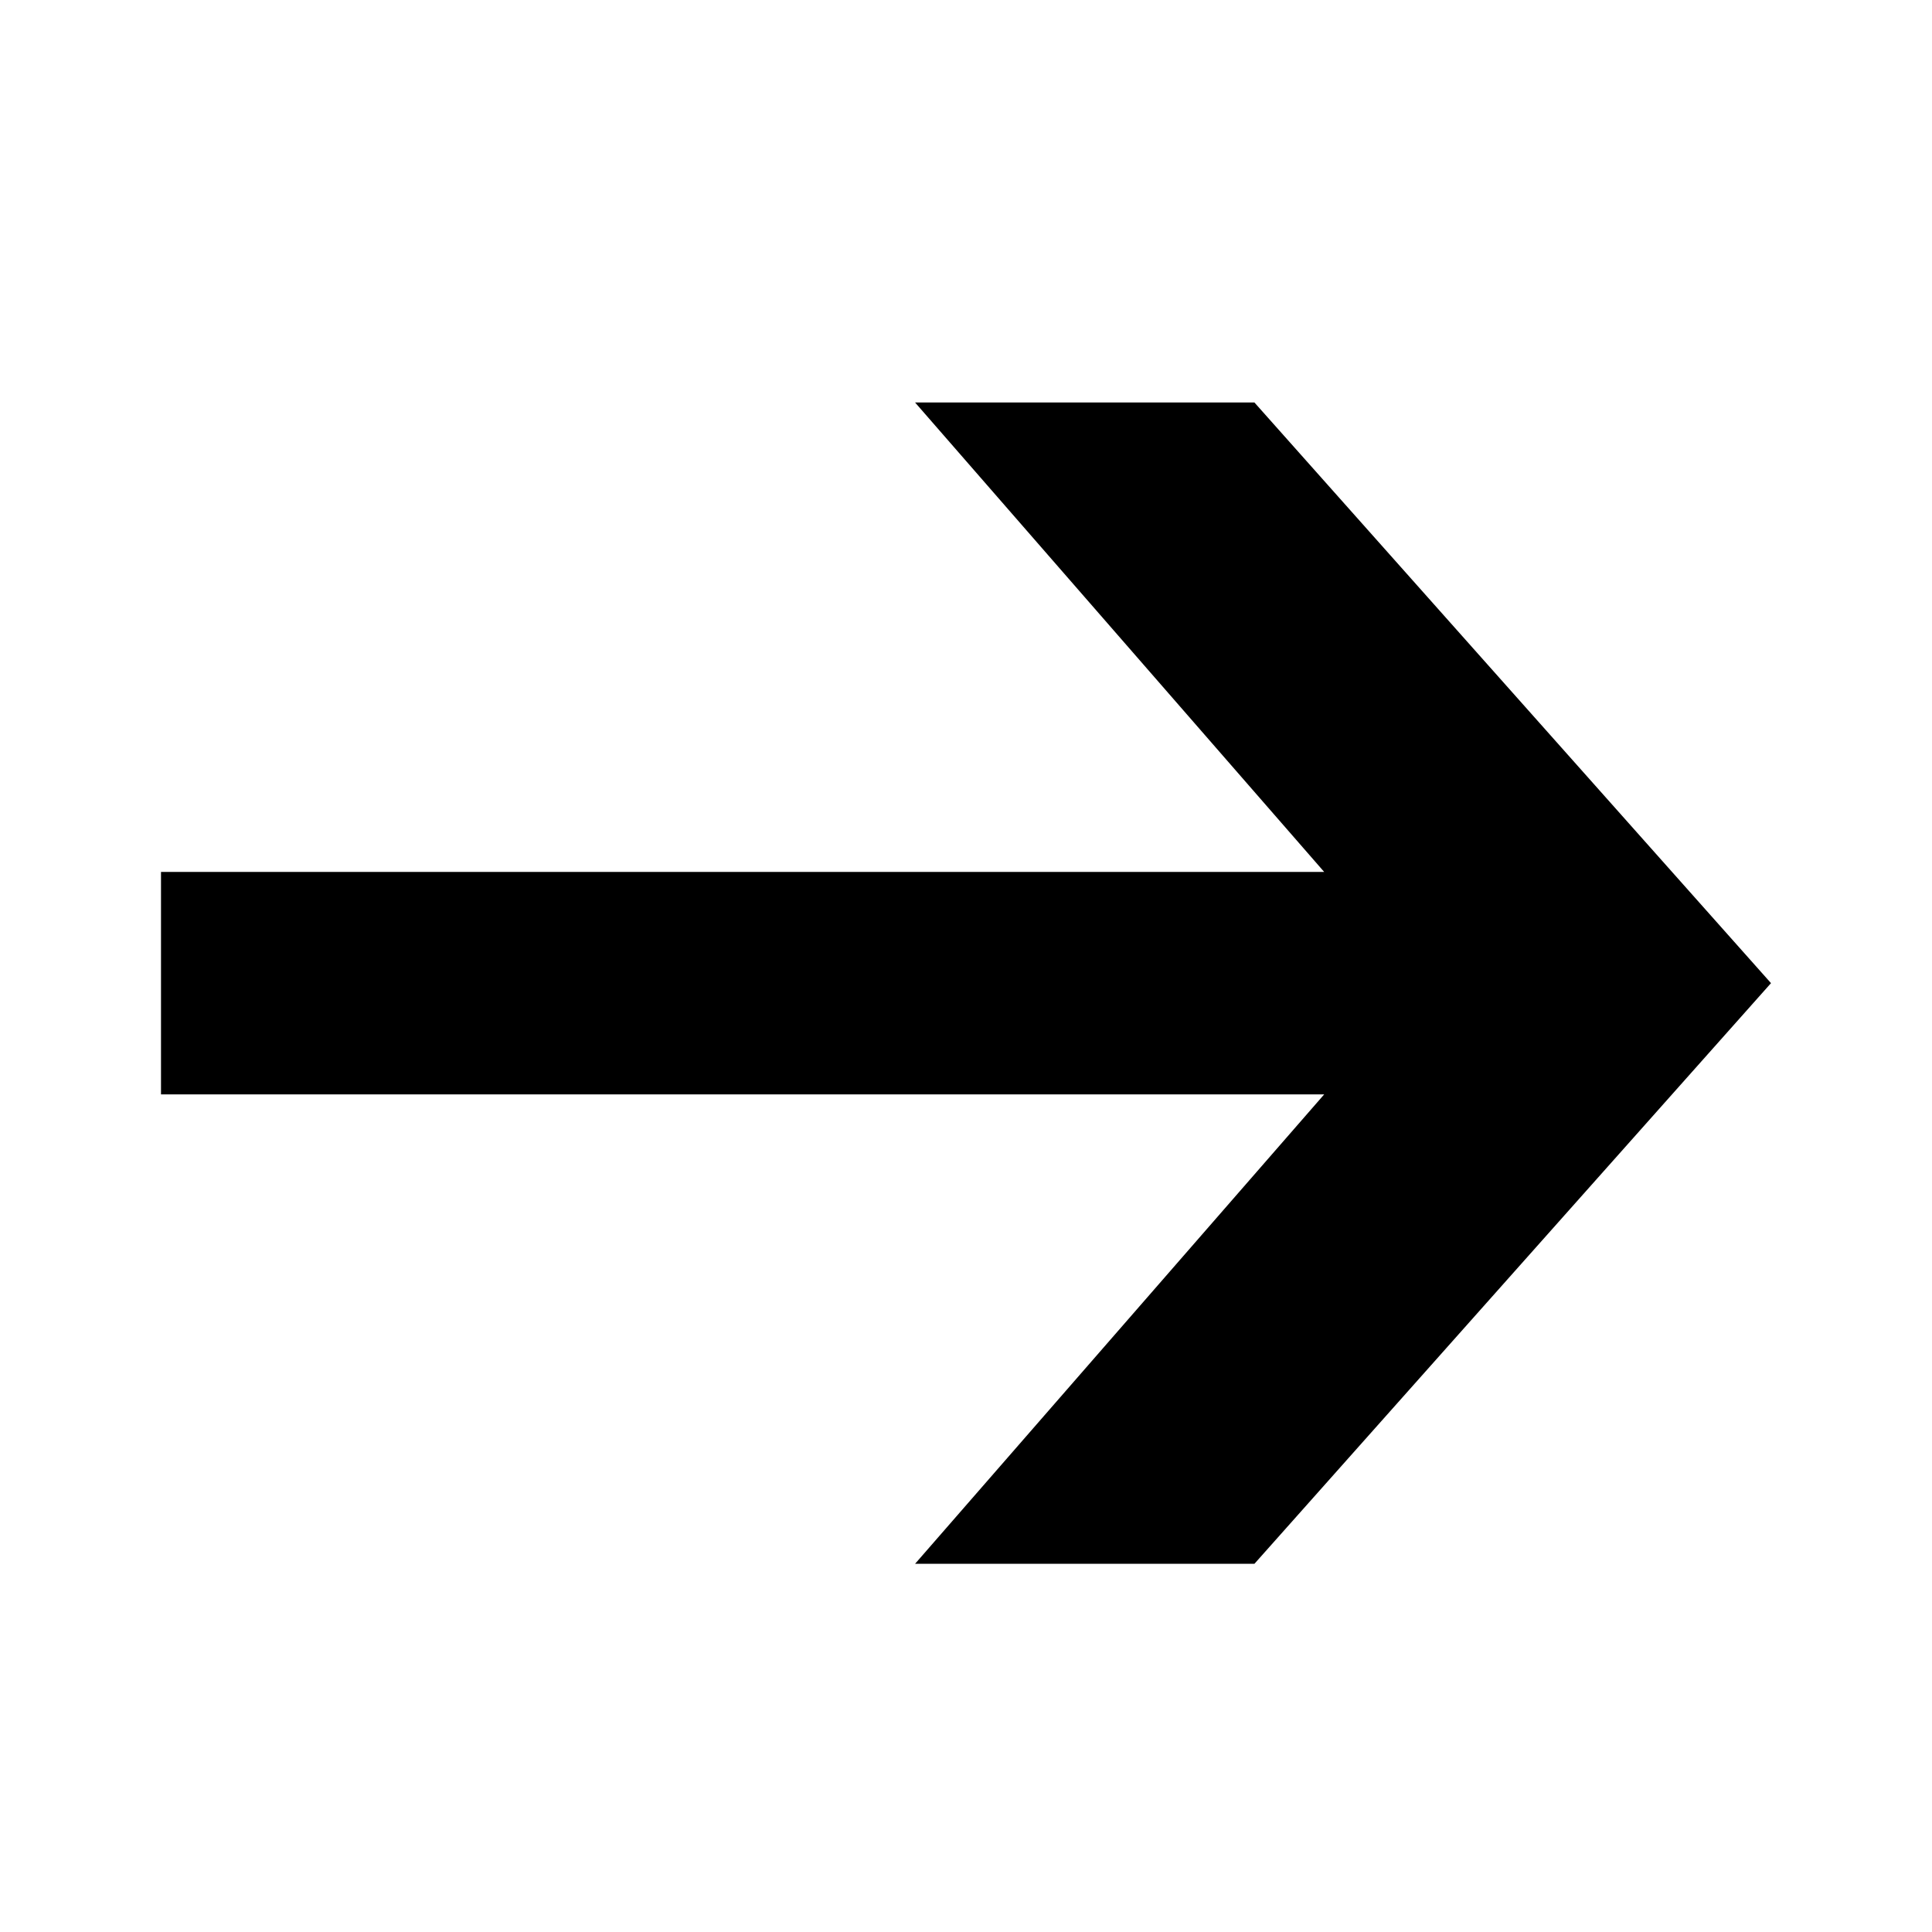
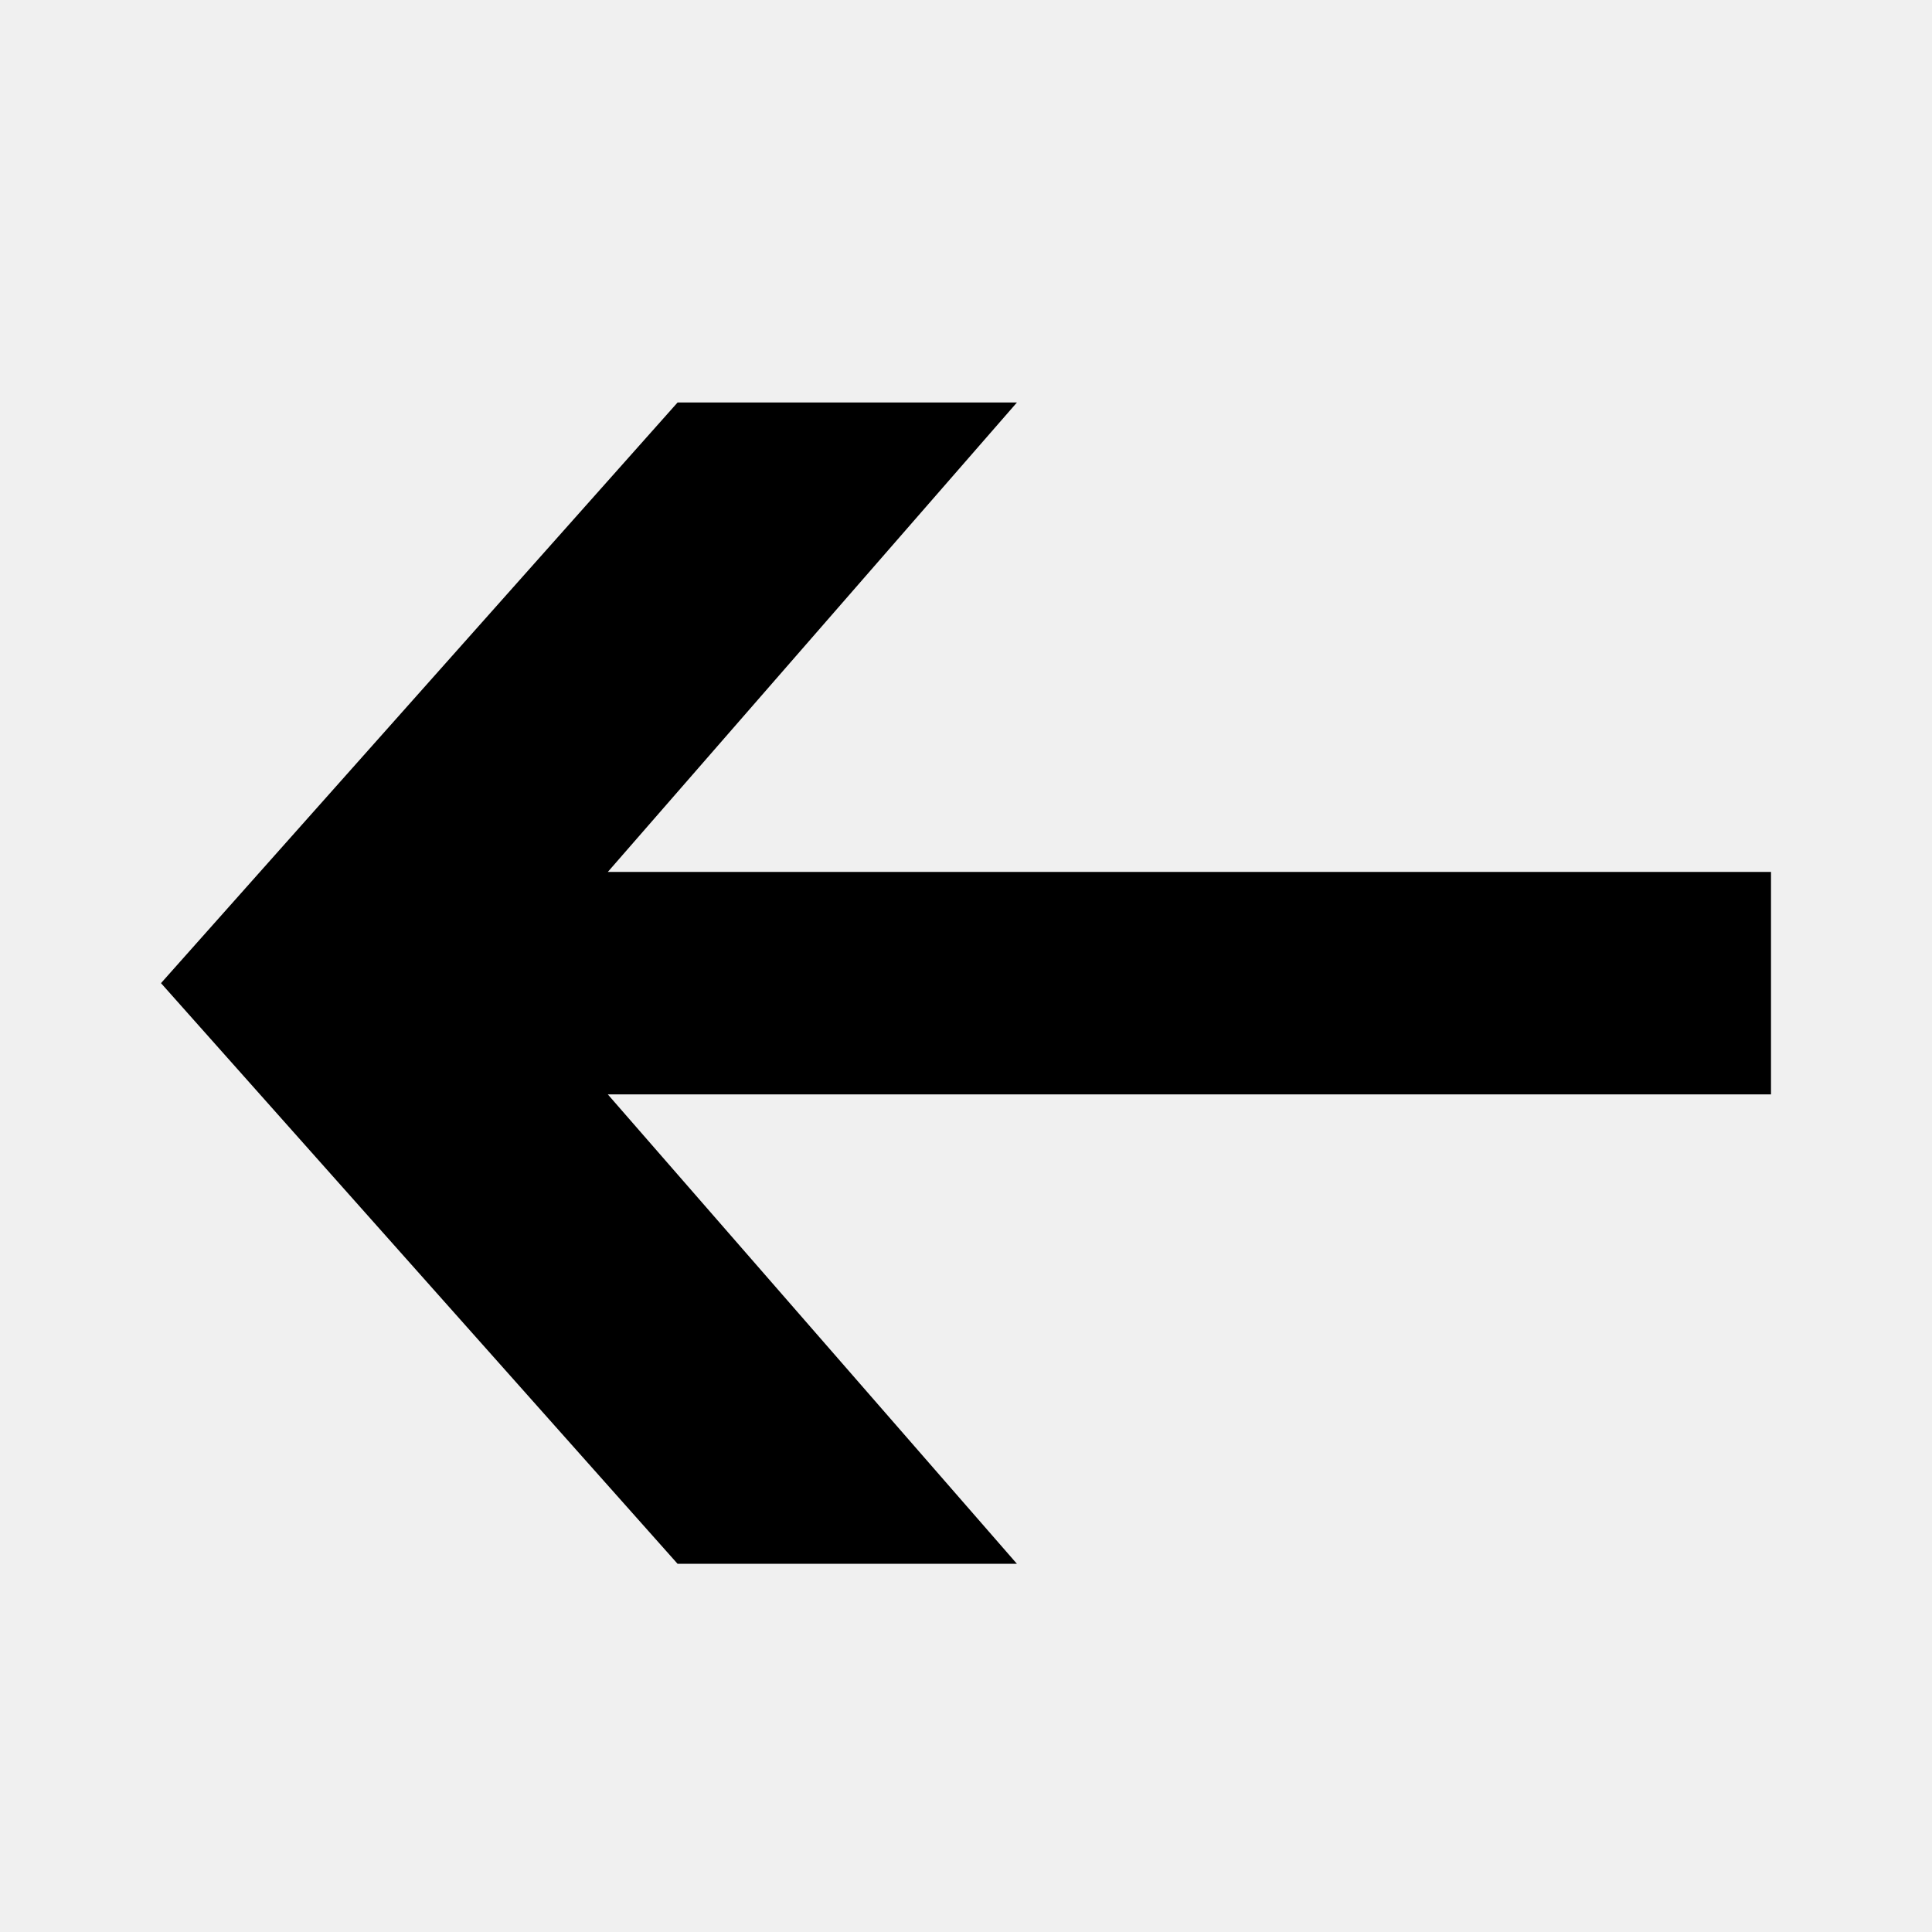
<svg xmlns="http://www.w3.org/2000/svg" width="48" height="48" viewBox="0 0 48 48" fill="none">
-   <rect width="48" height="48" fill="white" />
-   <path d="M22.735 38.852L32.899 27.19H4V21.663H32.899L22.735 10H31.166L44 24.426L31.166 38.852H22.735Z" fill="black" />
+   <path d="M25.265 10L15.101 21.663L44 21.663V27.19L15.101 27.19L25.265 38.852H16.834L4 24.426L16.834 10L25.265 10Z" fill="black" />
</svg>
